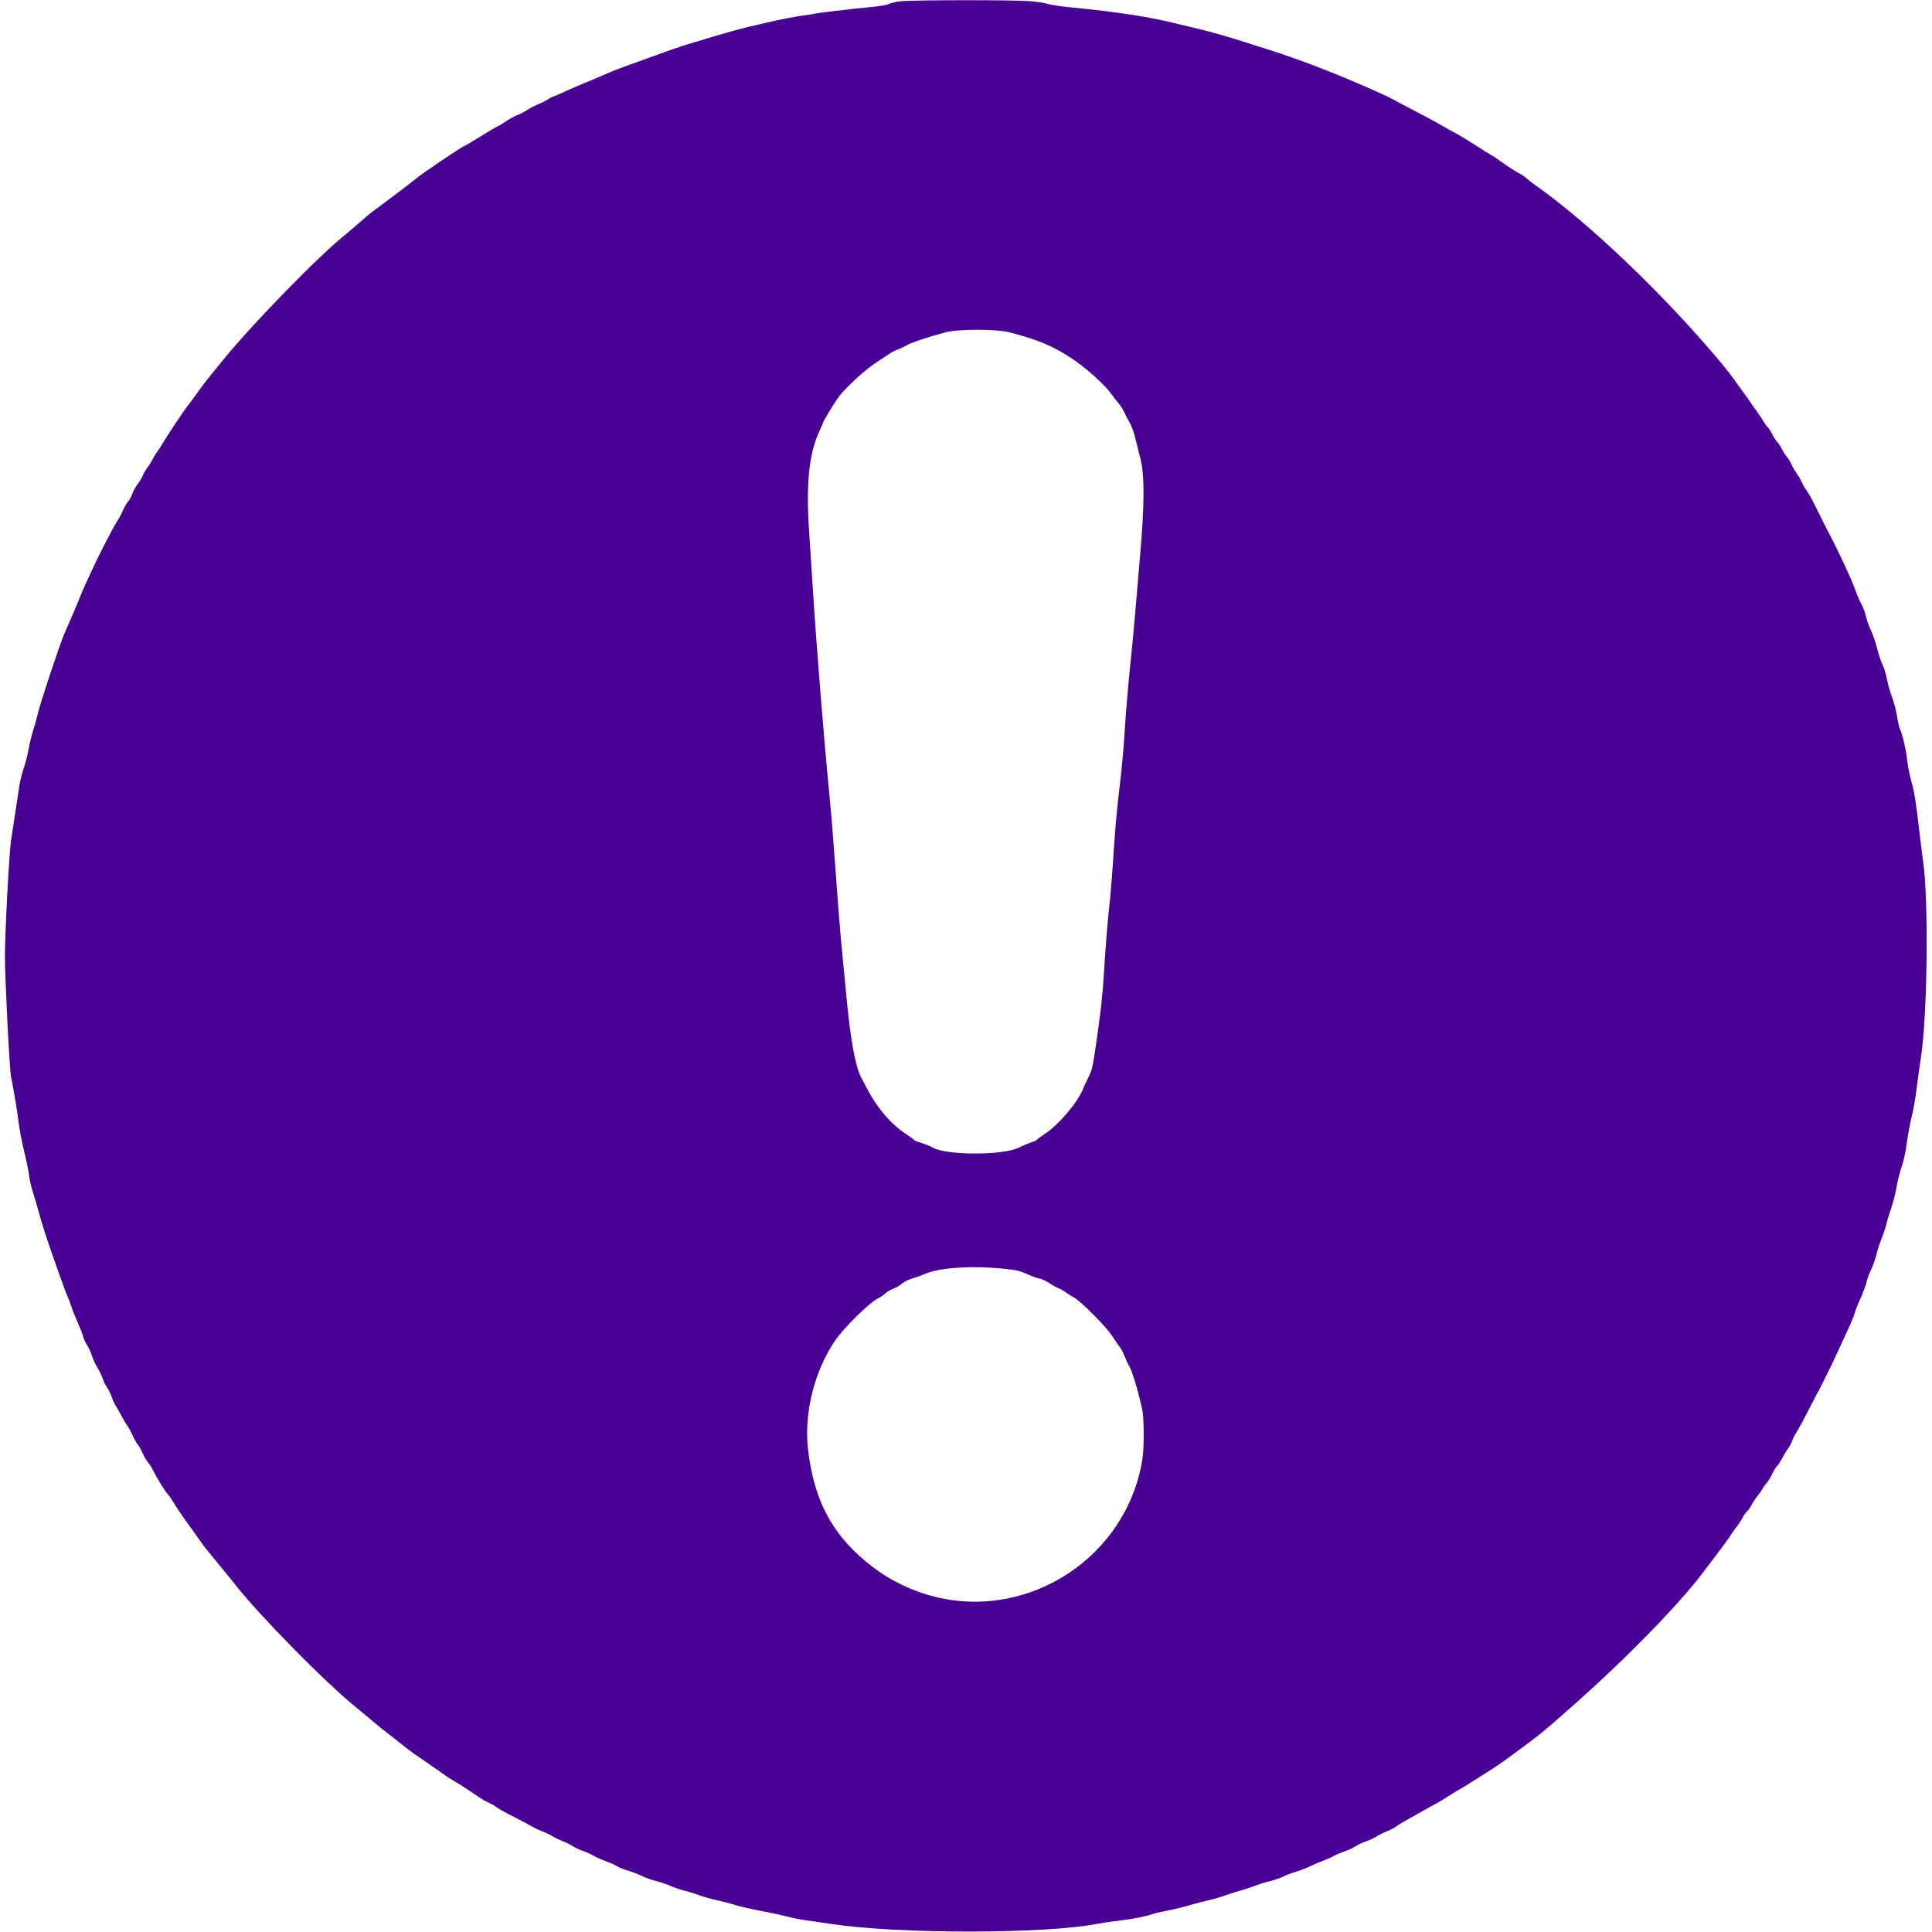
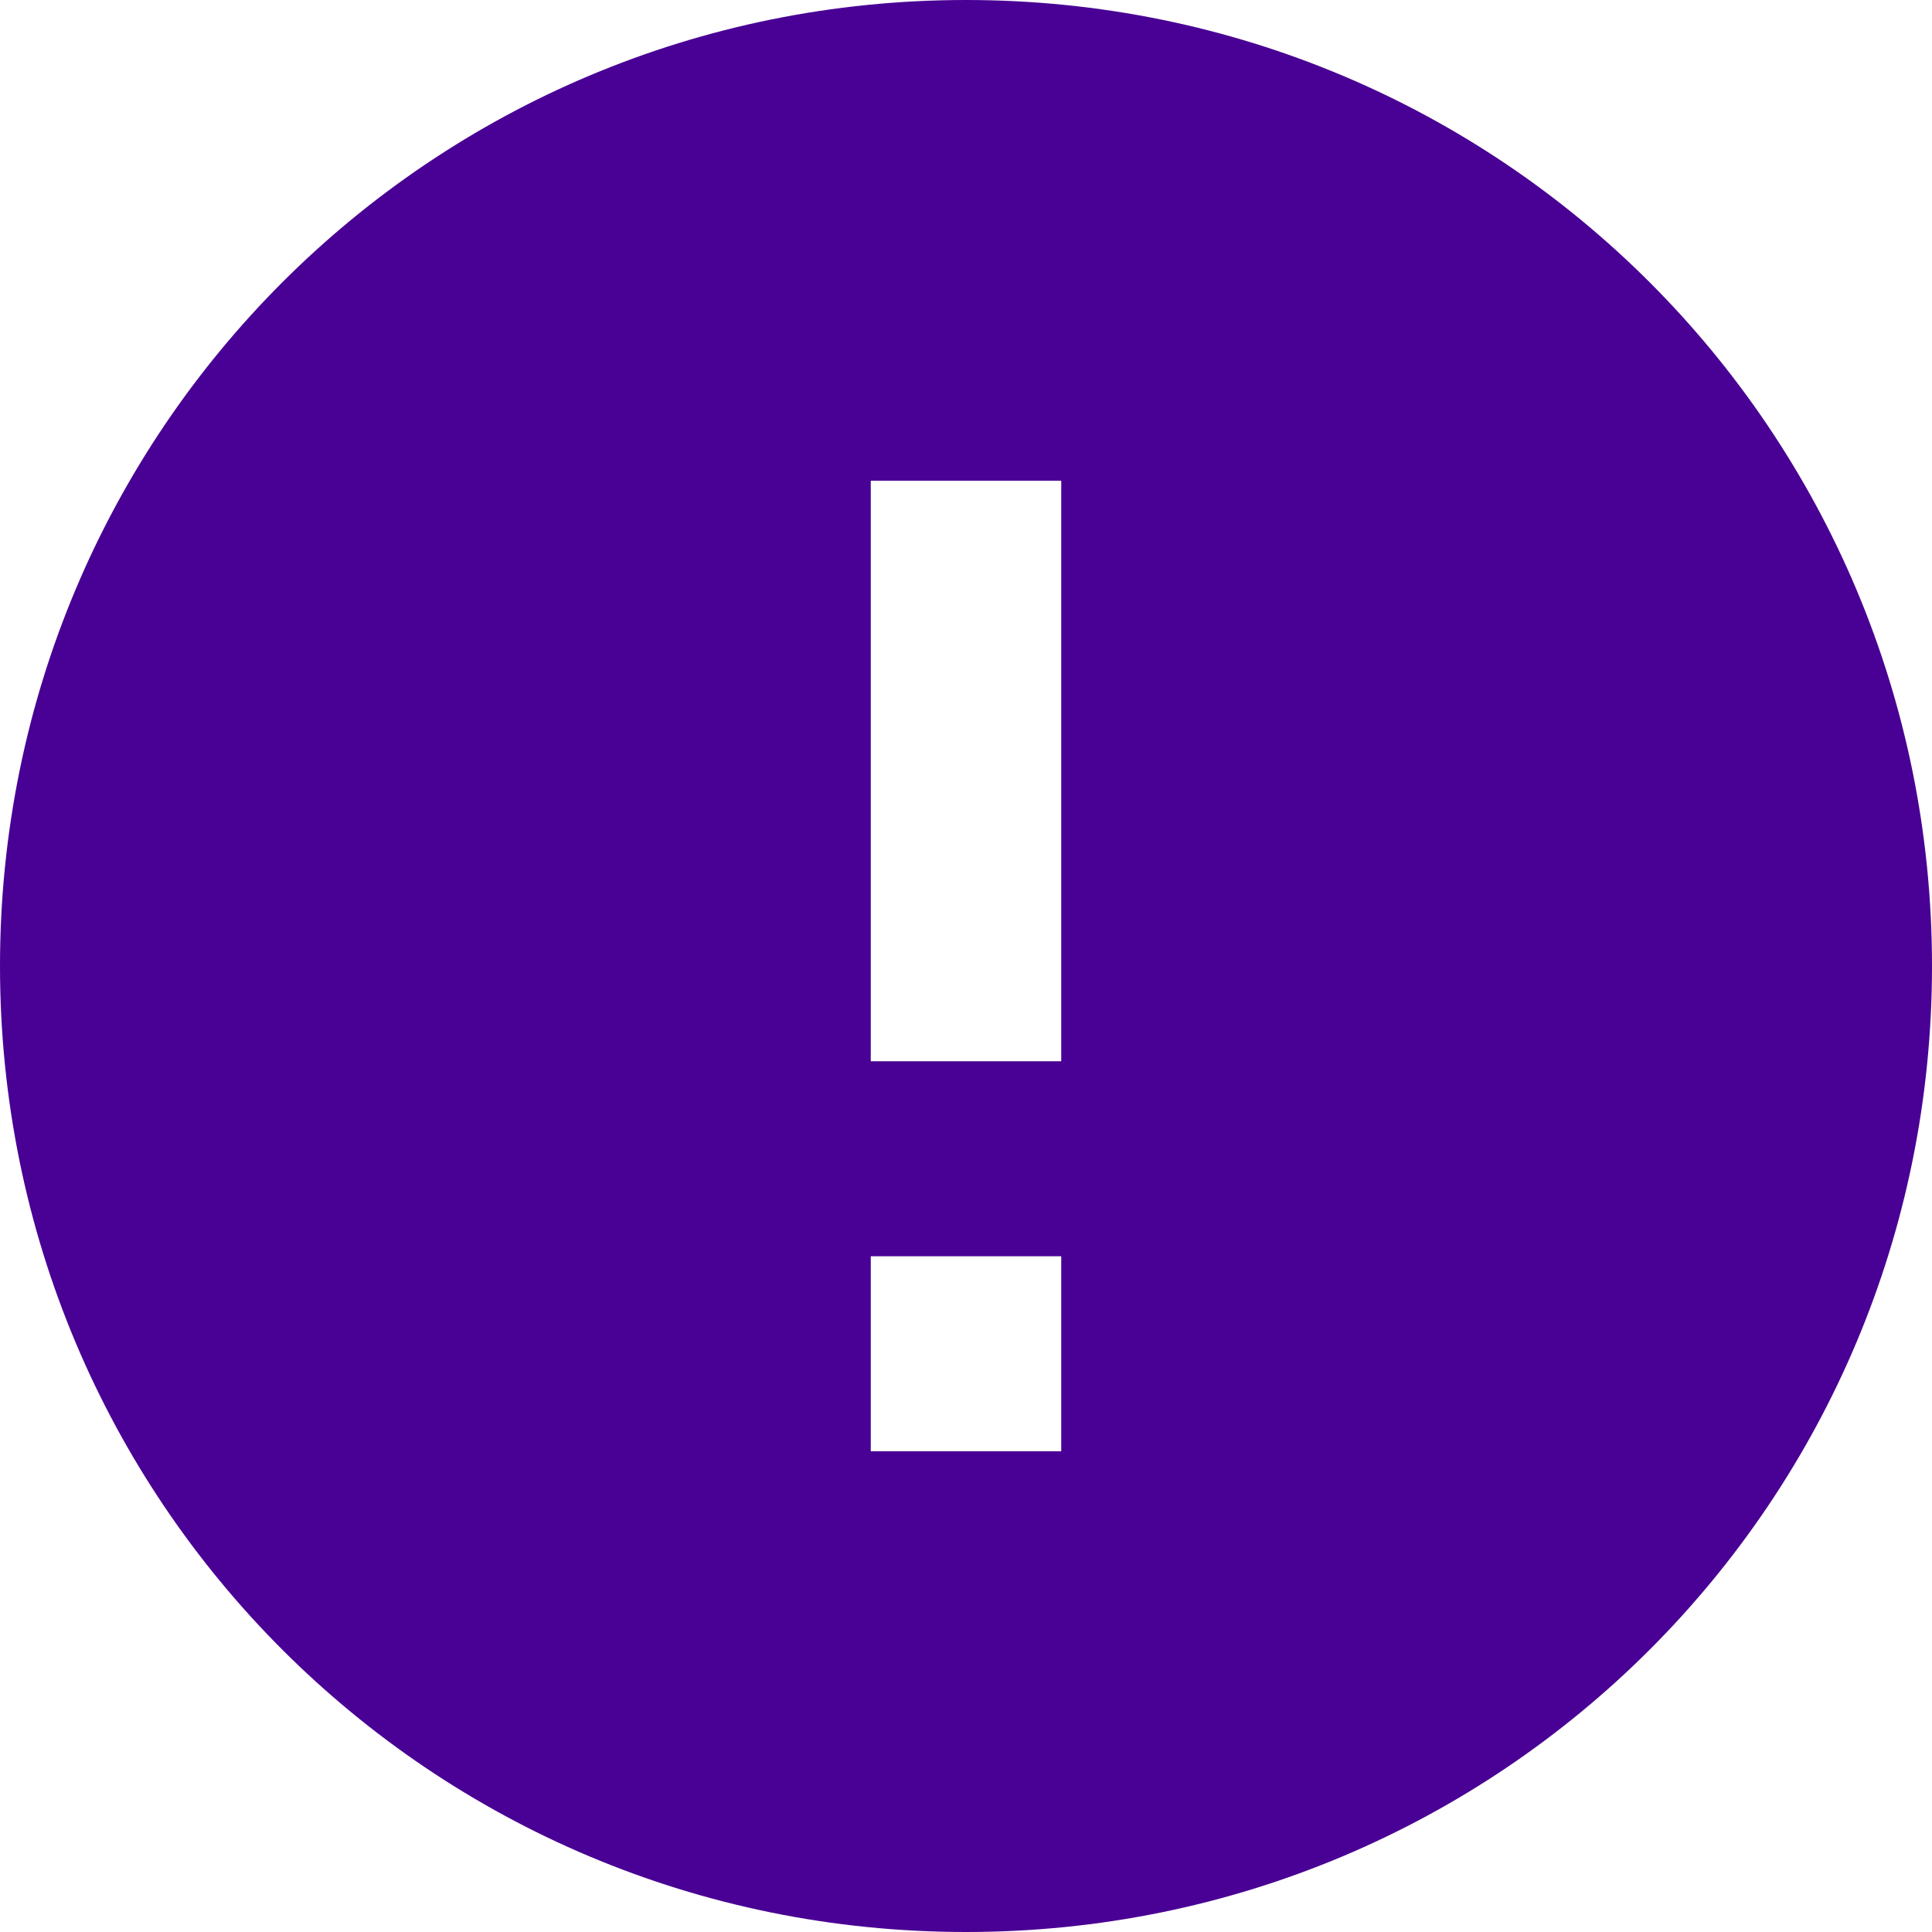
- <svg xmlns="http://www.w3.org/2000/svg" width="512" height="512" viewBox="-4.5 0 1761 1761">
-   <g transform="translate(0,1761) scale(0.1,-0.1)" fill="#490094" stroke="none">
-     <path d="M8173 17599C8129 17595 8077 17584 8060 17575C8039 17564 7973 17553 7876 17544C7715 17529 7405 17492 7380 17485C7372 17482 7314 17473 7251 17465C7188 17456 7060 17431 6966 17409C6670 17341 6681 17344 6235 17210C6175 17192 6040 17146 5935 17107C5831 17069 5702 17022 5650 17004C5598 16985 5546 16965 5535 16960C5514 16950 5334 16874 5235 16833C5202 16820 5144 16794 5105 16776C5067 16757 5024 16739 5011 16735C4997 16731 4965 16715 4940 16699C4914 16683 4874 16664 4851 16656C4829 16647 4790 16627 4766 16611C4742 16594 4698 16571 4669 16560C4640 16548 4595 16524 4570 16506C4545 16489 4509 16467 4490 16458C4471 16449 4397 16406 4326 16361C4254 16316 4193 16280 4189 16280C4175 16280 3807 16032 3751 15985C3722 15960 3505 15795 3331 15666C3317 15655 3271 15616 3230 15580C3189 15544 3141 15503 3124 15489C2865 15285 2242 14645 1965 14300C1949 14280 1906 14227 1870 14183C1834 14139 1780 14068 1750 14025C1720 13982 1683 13933 1669 13916C1635 13874 1473 13631 1435 13565C1419 13536 1398 13504 1389 13494C1380 13483 1362 13455 1350 13430C1337 13405 1315 13369 1300 13350C1285 13331 1265 13297 1256 13275C1247 13253 1226 13218 1210 13198C1194 13178 1171 13137 1160 13107C1149 13077 1131 13045 1121 13036C1111 13027 1090 12991 1075 12957C1060 12923 1038 12882 1027 12866C1016 12850 990 12805 970 12766C950 12727 921 12673 907 12645C858 12554 718 12256 695 12195C674 12140 614 11998 540 11830C500 11738 325 11212 301 11110C290 11063 270 10990 256 10948C243 10906 224 10832 216 10783C208 10735 187 10655 171 10607C154 10558 136 10482 130 10437C120 10369 72 10053 55 9945C39 9842 0 9106 0 8897C0 8687 41 7876 55 7800C92 7607 112 7484 124 7385C132 7319 154 7202 173 7125C192 7048 213 6949 219 6905C224 6861 238 6796 250 6760C262 6724 289 6632 310 6555C331 6478 377 6332 413 6230C448 6128 493 6000 513 5945C532 5890 558 5823 570 5795C582 5768 598 5724 606 5699C614 5673 640 5608 664 5554C688 5499 711 5441 714 5424C718 5406 734 5372 750 5347C766 5322 786 5278 794 5250C802 5222 825 5174 844 5142C863 5111 884 5067 891 5045C897 5023 915 4987 930 4965C945 4943 965 4903 974 4875C983 4848 999 4812 1011 4795C1022 4779 1045 4738 1062 4705C1079 4672 1103 4632 1116 4615C1128 4599 1150 4558 1165 4525C1179 4492 1199 4456 1210 4445C1220 4434 1240 4398 1255 4365C1269 4332 1292 4294 1304 4280C1317 4266 1339 4233 1352 4205C1384 4139 1457 4021 1483 3992C1495 3980 1516 3950 1530 3926C1559 3876 1626 3777 1705 3670C1735 3629 1771 3577 1786 3555C1801 3533 1827 3499 1844 3479C1861 3459 1898 3414 1925 3380C1953 3346 1993 3297 2015 3270C2037 3244 2078 3194 2105 3159C2322 2883 2920 2275 3192 2055C3212 2038 3279 1982 3342 1930C3404 1877 3471 1823 3490 1810C3509 1796 3558 1758 3598 1725C3639 1692 3699 1646 3733 1622C3869 1529 3898 1509 3980 1451C4027 1417 4083 1381 4105 1369C4127 1357 4170 1330 4200 1310C4230 1290 4282 1255 4315 1233C4348 1210 4392 1185 4412 1177C4433 1168 4465 1150 4482 1137C4500 1123 4547 1097 4585 1077C4664 1038 4744 996 4810 958C4835 944 4878 924 4905 914C4933 904 4971 886 4990 873C5010 861 5054 839 5088 826C5122 813 5163 792 5179 780C5196 769 5235 750 5266 740C5298 729 5342 709 5366 695C5389 681 5441 658 5481 644C5521 629 5566 609 5580 599C5594 589 5639 571 5680 559C5721 547 5781 524 5812 508C5844 493 5899 473 5934 465C5969 457 6027 437 6062 422C6096 406 6159 385 6200 375C6241 365 6301 346 6333 334C6366 321 6436 301 6489 290C6542 278 6620 258 6663 244C6706 231 6803 209 6878 195C6953 181 7058 159 7110 145C7162 132 7241 115 7285 109C7329 103 7437 88 7525 74C8152 -20 9480 -19 9960 75C10001 83 10091 96 10160 104C10286 119 10390 140 10466 165C10489 173 10547 186 10596 195C10645 204 10737 226 10800 245C10863 263 10942 284 10975 290C11008 297 11078 317 11130 336C11182 354 11245 374 11270 380C11295 386 11349 404 11390 420C11432 436 11496 456 11533 464C11570 473 11622 491 11648 504C11674 517 11729 538 11770 550C11811 562 11872 586 11905 603C11938 619 11989 641 12019 651C12049 662 12092 681 12114 694C12137 707 12180 725 12210 735C12240 744 12286 766 12312 782C12338 798 12381 818 12406 826C12432 834 12474 853 12499 869C12524 885 12568 907 12596 918C12625 928 12663 949 12681 962C12700 976 12738 1000 12765 1014C12793 1029 12853 1063 12900 1090C12947 1117 13010 1152 13040 1168C13070 1184 13118 1212 13146 1231C13174 1250 13219 1277 13246 1293C13291 1318 13323 1338 13500 1450C13599 1513 13649 1547 13772 1638C13989 1797 14025 1827 14294 2065C14776 2491 15268 2995 15480 3280C15499 3306 15542 3362 15575 3405C15657 3512 15704 3577 15739 3630C15755 3655 15779 3689 15793 3705C15806 3722 15826 3753 15838 3775C15849 3797 15868 3824 15880 3835C15892 3846 15911 3873 15922 3895C15933 3917 15957 3953 15975 3975C15992 3997 16013 4026 16020 4040C16027 4054 16043 4076 16056 4090C16069 4104 16093 4143 16109 4176C16125 4209 16145 4242 16155 4250C16164 4257 16184 4289 16200 4319C16216 4350 16240 4390 16254 4409C16268 4428 16285 4459 16291 4479C16298 4499 16312 4528 16324 4545C16335 4561 16362 4609 16384 4650C16405 4691 16444 4766 16469 4815C16495 4865 16523 4919 16533 4935C16542 4952 16562 4992 16578 5025C16594 5058 16617 5103 16628 5125C16640 5147 16674 5221 16706 5290C16737 5359 16782 5456 16805 5505C16829 5555 16853 5615 16860 5639C16866 5664 16891 5727 16915 5779C16938 5832 16963 5900 16970 5930C16977 5960 16996 6011 17012 6042C17027 6074 17047 6130 17056 6167C17064 6205 17087 6273 17105 6320C17124 6367 17144 6428 17150 6455C17156 6483 17176 6550 17195 6605C17214 6660 17234 6741 17241 6785C17247 6829 17267 6910 17285 6965C17307 7028 17325 7111 17335 7190C17344 7259 17364 7368 17380 7433C17396 7497 17416 7612 17425 7688C17434 7763 17452 7895 17465 7980C17523 8357 17535 9394 17485 9750C17477 9808 17461 9934 17450 10030C17419 10300 17403 10400 17375 10495C17361 10543 17345 10626 17339 10679C17328 10780 17296 10917 17274 10962C17266 10976 17254 11031 17246 11082C17238 11133 17218 11211 17201 11255C17184 11299 17163 11373 17154 11420C17145 11467 17127 11526 17114 11552C17101 11578 17078 11646 17064 11702C17050 11758 17025 11830 17010 11861C16994 11892 16974 11948 16965 11986C16956 12024 16937 12077 16921 12105C16906 12132 16883 12184 16871 12220C16831 12331 16705 12603 16605 12790C16592 12815 16567 12864 16550 12900C16468 13064 16447 13105 16421 13141C16405 13162 16387 13194 16380 13212C16372 13230 16352 13265 16334 13290C16317 13315 16295 13352 16286 13373C16277 13395 16259 13426 16245 13442C16230 13459 16208 13494 16195 13520C16182 13545 16164 13572 16155 13580C16146 13588 16126 13619 16110 13650C16094 13681 16074 13712 16065 13720C16056 13727 16037 13754 16023 13779C16008 13804 15985 13839 15972 13855C15959 13872 15935 13905 15919 13930C15903 13955 15870 14002 15845 14035C15821 14068 15781 14122 15758 14155C15735 14188 15682 14256 15641 14305C15125 14922 14432 15584 13943 15927C13918 15944 13886 15969 13871 15983C13857 15996 13834 16013 13820 16020C13780 16040 13683 16102 13631 16141C13605 16161 13568 16185 13550 16195C13532 16205 13467 16245 13406 16285C13345 16324 13266 16373 13230 16392C13194 16411 13134 16445 13095 16467C13028 16506 12935 16556 12765 16644C12721 16667 12672 16693 12655 16703C12618 16723 12499 16778 12388 16826C12069 16964 11775 17076 11525 17155C11443 17181 11344 17212 11305 17225C11196 17262 10933 17336 10845 17355C10801 17365 10733 17381 10694 17391C10447 17454 10154 17500 9695 17545C9613 17553 9525 17567 9501 17575C9477 17584 9400 17595 9331 17600C9180 17611 8289 17611 8173 17599ZM9165 14579C9414 14513 9549 14457 9710 14352C9847 14264 10020 14109 10087 14016C10107 13988 10137 13949 10153 13931C10170 13912 10192 13876 10203 13851C10214 13826 10236 13785 10251 13759C10268 13732 10291 13669 10305 13609C10319 13552 10340 13469 10351 13425C10389 13273 10387 13002 10345 12525C10337 12437 10324 12277 10315 12170C10295 11928 10277 11734 10245 11425C10232 11293 10214 11073 10206 10935C10198 10798 10177 10577 10161 10445C10144 10313 10124 10102 10115 9975C10090 9601 10080 9472 10065 9340C10050 9211 10026 8899 10015 8705C10007 8557 9986 8372 9946 8095C9916 7887 9909 7858 9878 7795C9859 7757 9837 7709 9829 7690C9782 7566 9607 7359 9479 7275C9442 7251 9409 7227 9406 7221C9403 7216 9376 7204 9347 7194C9319 7185 9270 7164 9240 7149C9102 7079 8594 7078 8462 7147C8431 7164 8379 7185 8348 7194C8317 7203 8288 7215 8284 7221C8281 7227 8248 7251 8211 7275C8081 7359 7952 7508 7862 7680C7838 7727 7811 7777 7803 7792C7752 7889 7706 8140 7670 8524C7653 8700 7631 8937 7620 9050C7610 9163 7596 9327 7590 9415C7584 9503 7575 9627 7570 9690C7565 9753 7556 9877 7549 9965C7543 10053 7528 10233 7515 10365C7467 10847 7396 11734 7365 12225C7351 12445 7335 12688 7330 12765C7301 13194 7328 13467 7419 13669C7442 13719 7460 13762 7460 13764C7460 13772 7548 13918 7590 13979C7646 14060 7824 14227 7929 14297C7976 14328 8034 14366 8057 14382C8080 14398 8117 14417 8139 14425C8162 14433 8200 14451 8224 14465C8263 14488 8419 14540 8570 14580C8693 14613 9039 14612 9165 14579ZM9102 6046C9219 6034 9249 6027 9317 5997C9360 5977 9412 5958 9433 5955C9454 5951 9494 5932 9522 5913C9549 5894 9586 5874 9604 5868C9621 5862 9651 5845 9670 5830C9690 5815 9723 5794 9746 5782C9802 5754 10037 5518 10087 5440C10111 5404 10143 5357 10160 5334C10176 5312 10197 5274 10205 5249C10214 5225 10234 5181 10251 5152C10277 5105 10330 4930 10366 4765C10383 4691 10384 4417 10369 4317C10233 3430 9349 2840 8478 3055C8275 3105 8074 3201 7911 3326C7549 3602 7372 3926 7319 4410C7284 4733 7378 5111 7563 5385C7645 5507 7887 5745 7960 5776C7975 5783 8003 5802 8022 5819C8042 5836 8077 5857 8100 5865C8123 5873 8158 5893 8176 5910C8195 5926 8236 5947 8268 5956C8299 5965 8355 5985 8393 6001C8518 6056 8817 6075 9102 6046Z" />
-   </g>
+ <svg xmlns="http://www.w3.org/2000/svg" viewBox="43 -469 426 426" fill="#490094">
+   <path d="M256 -469C138 -469 43 -374 43 -256C43 -138 138 -43 256 -43C374 -43 469 -138 469 -256C469 -374 374 -469 256 -469ZM277 -149H235V-192H277V-149ZM277 -235H235V-363H277V-235Z" />
</svg>
